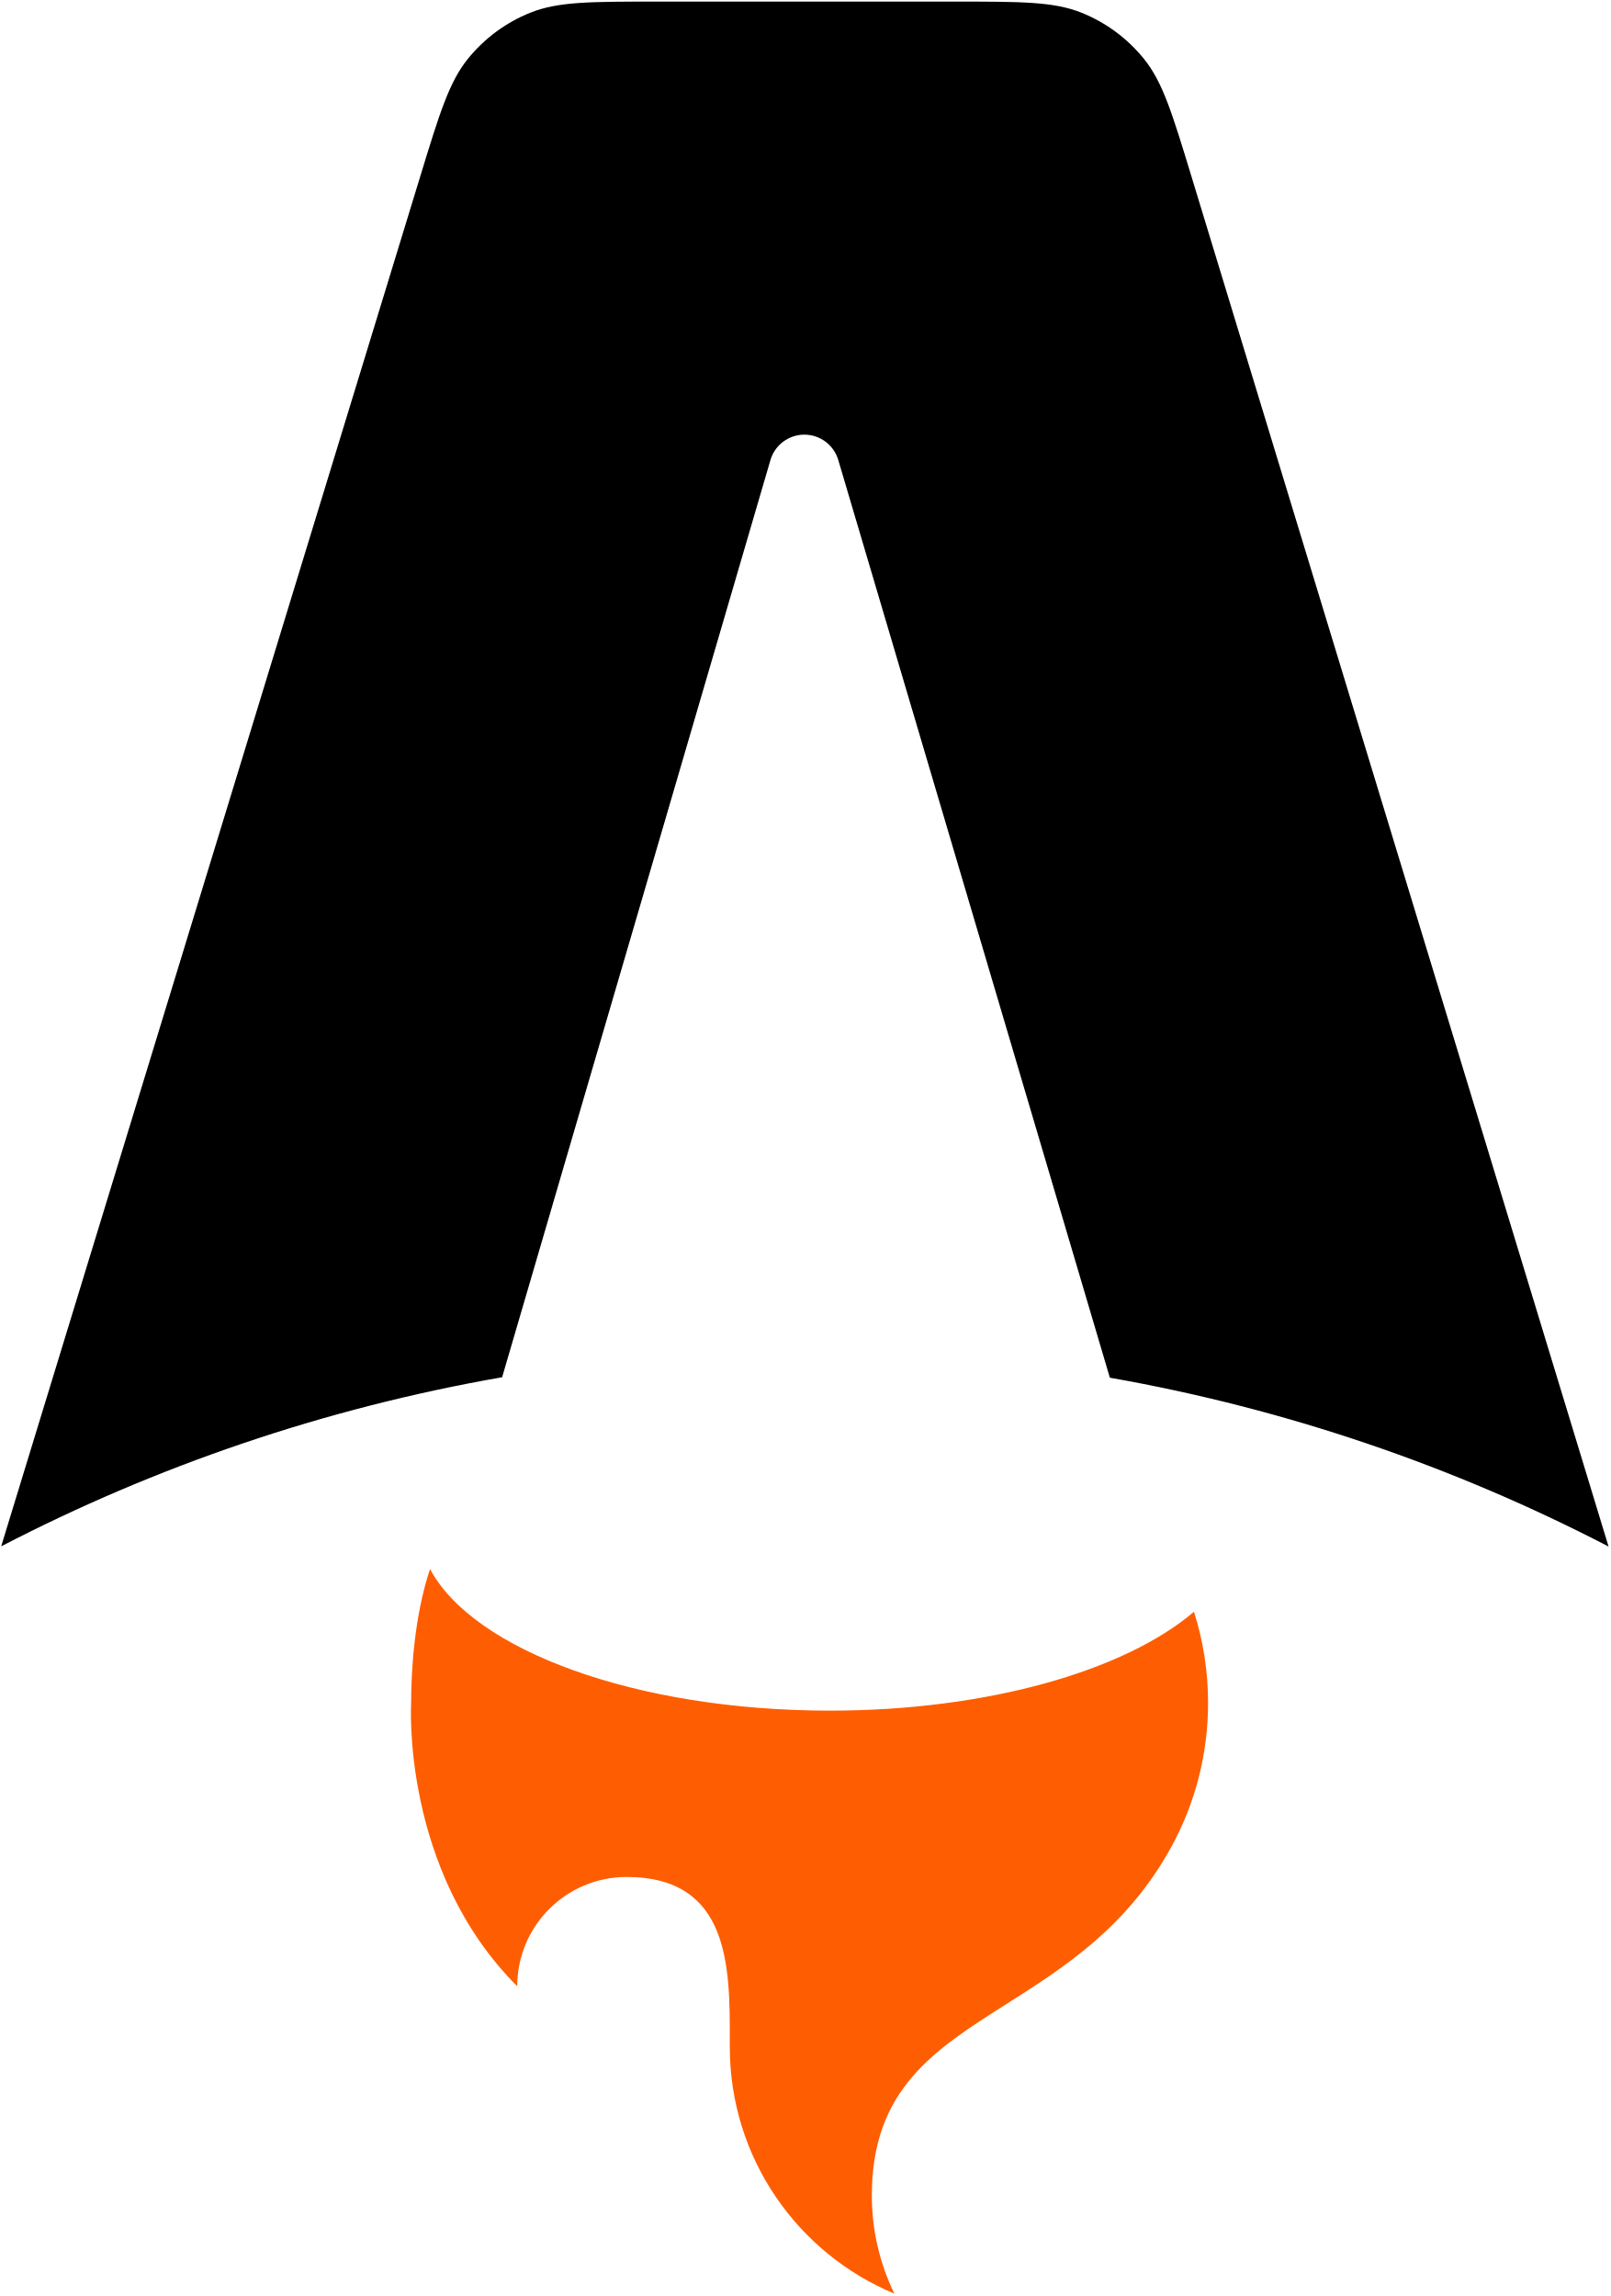
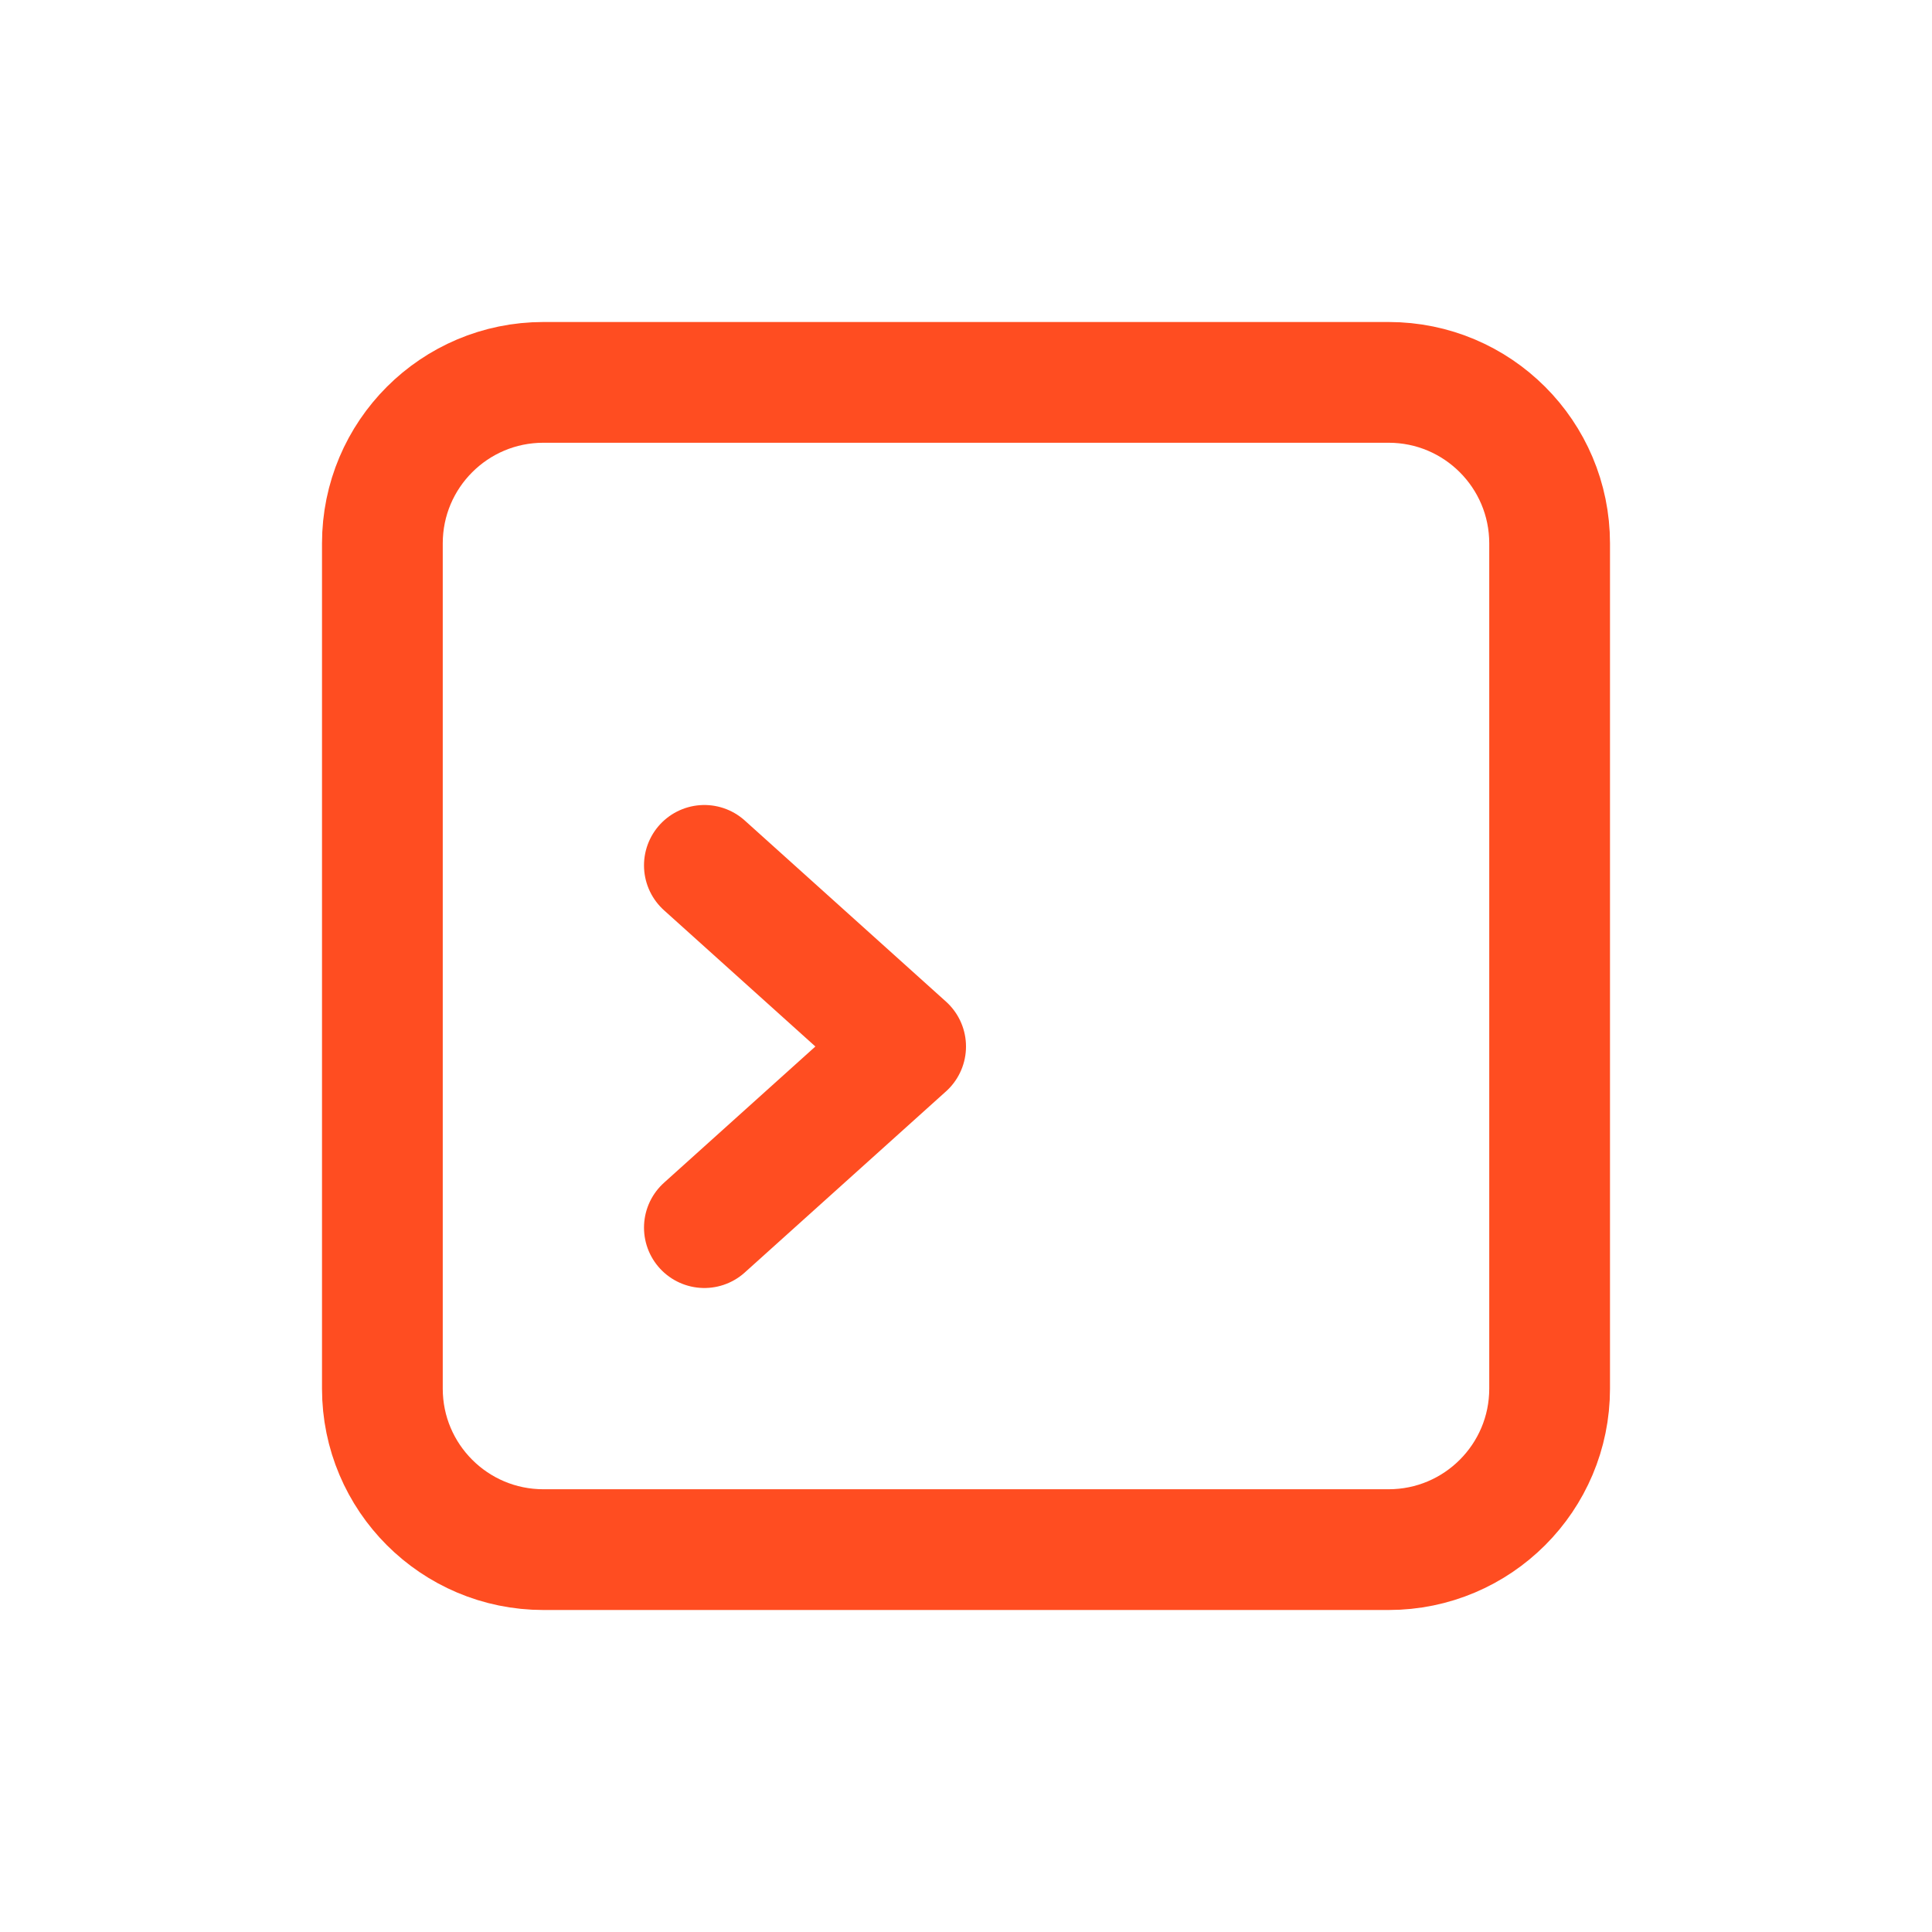
- <svg viewBox="0 0 627 894" fill="none">
-   <path fill-rule="evenodd" clip-rule="evenodd" d="M445.433 22.983C452.722 32.032 456.439 44.243 463.873 68.665L626.281 602.176C566.234 571.026 500.957 548.56 432.115 536.439L326.371 179.099C324.641 173.252 319.27 169.241 313.173 169.241C307.06 169.241 301.68 173.273 299.963 179.14L195.5 536.259C126.338 548.325 60.763 570.832 0.459 602.095L163.664 68.541C171.121 44.162 174.85 31.972 182.14 22.939C188.575 14.965 196.946 8.772 206.454 4.95C217.224 0.622 229.971 0.622 255.466 0.622H372.034C397.562 0.622 410.326 0.622 421.106 4.96C430.622 8.789 438.998 14.995 445.433 22.983Z" fill="currentColor" />
-   <path fill-rule="evenodd" clip-rule="evenodd" d="M464.867 627.566C438.094 650.46 384.655 666.073 323.101 666.073C247.551 666.073 184.229 642.553 167.426 610.921C161.419 629.05 160.072 649.798 160.072 663.052C160.072 663.052 156.114 728.134 201.38 773.401C201.38 749.896 220.435 730.842 243.939 730.842C284.226 730.842 284.181 765.99 284.144 794.506C284.143 795.36 284.142 796.209 284.142 797.051C284.142 840.333 310.595 877.436 348.215 893.075C342.596 881.518 339.444 868.54 339.444 854.825C339.444 813.545 363.679 798.175 391.845 780.311C414.255 766.098 439.155 750.307 456.315 718.629C465.268 702.101 470.352 683.17 470.352 663.052C470.352 650.68 468.43 638.757 464.867 627.566Z" fill="#FF5D01" />
+ <svg width="24" height="24" fill="none" viewBox="0 0 24 24">
+   <rect width="14.5" height="14.5" x="4.75" y="4.75" stroke="#ff4d21" stroke-linecap="round" stroke-linejoin="round" stroke-width="1.5" rx="2" />
+   <path stroke="#ff4d21" stroke-linecap="round" stroke-linejoin="round" stroke-width="1.5" d="M8.75 10.75L11.25 13L8.75 15.25" />
</svg>
